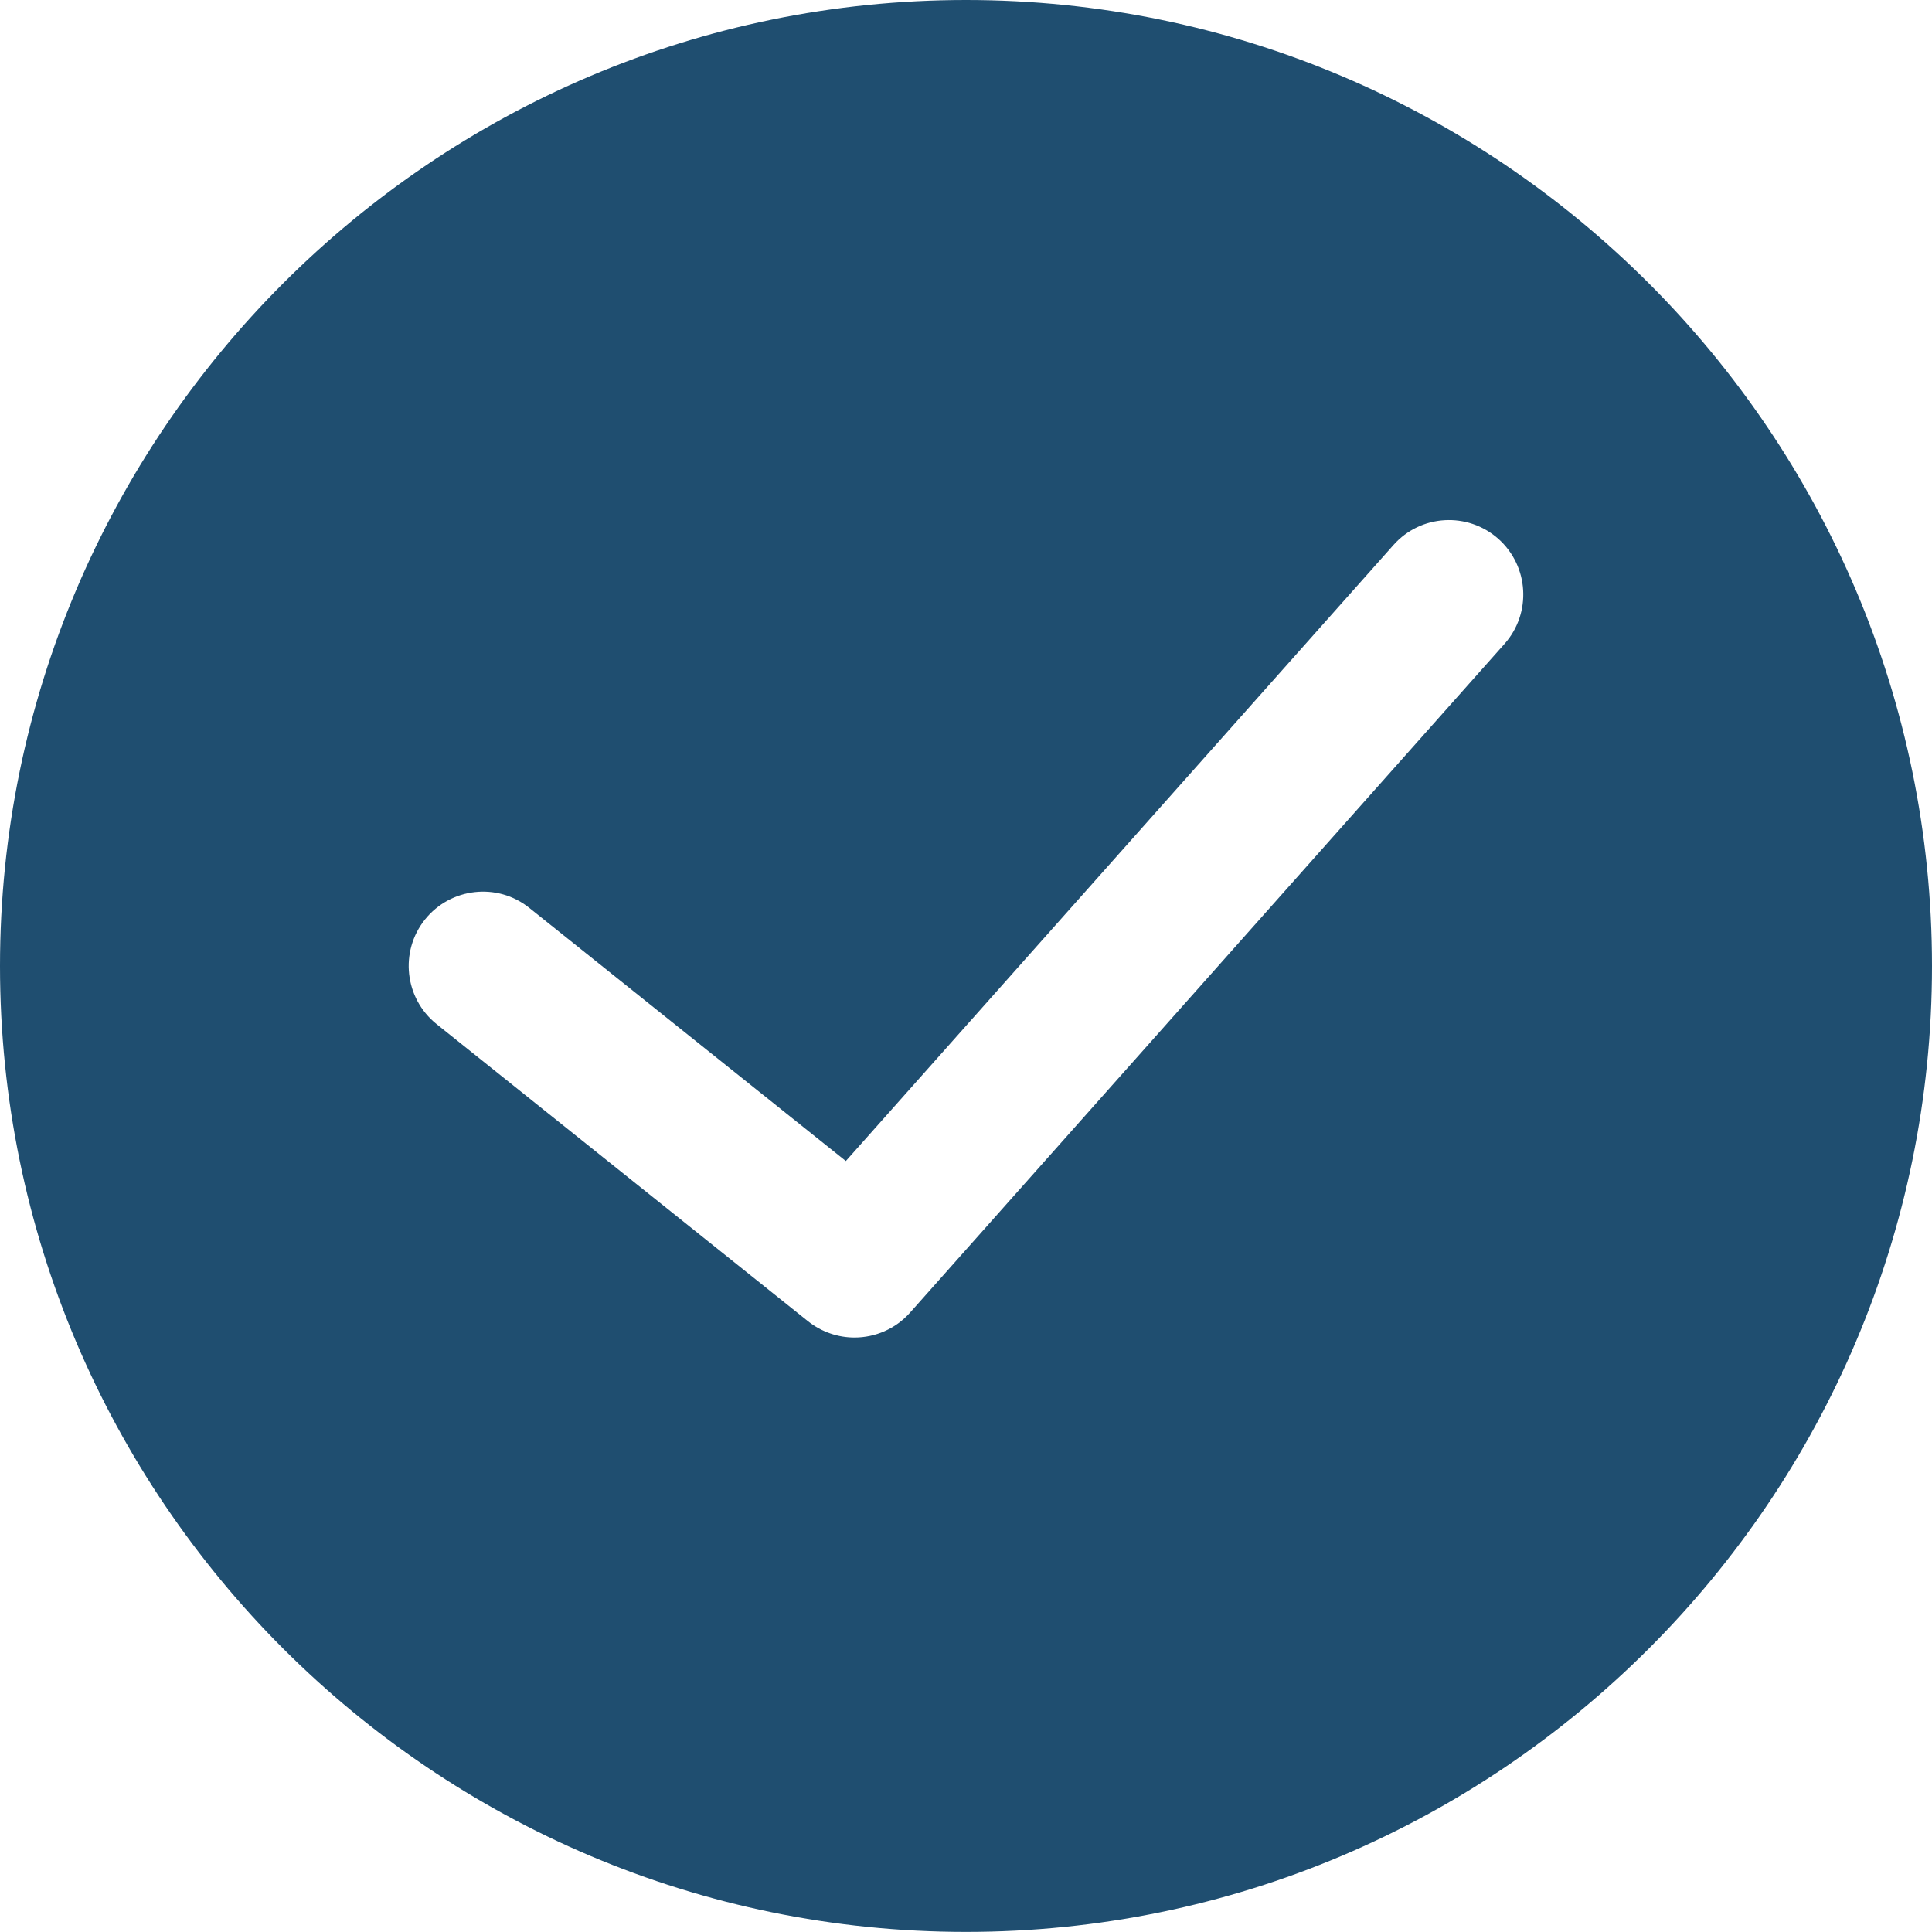
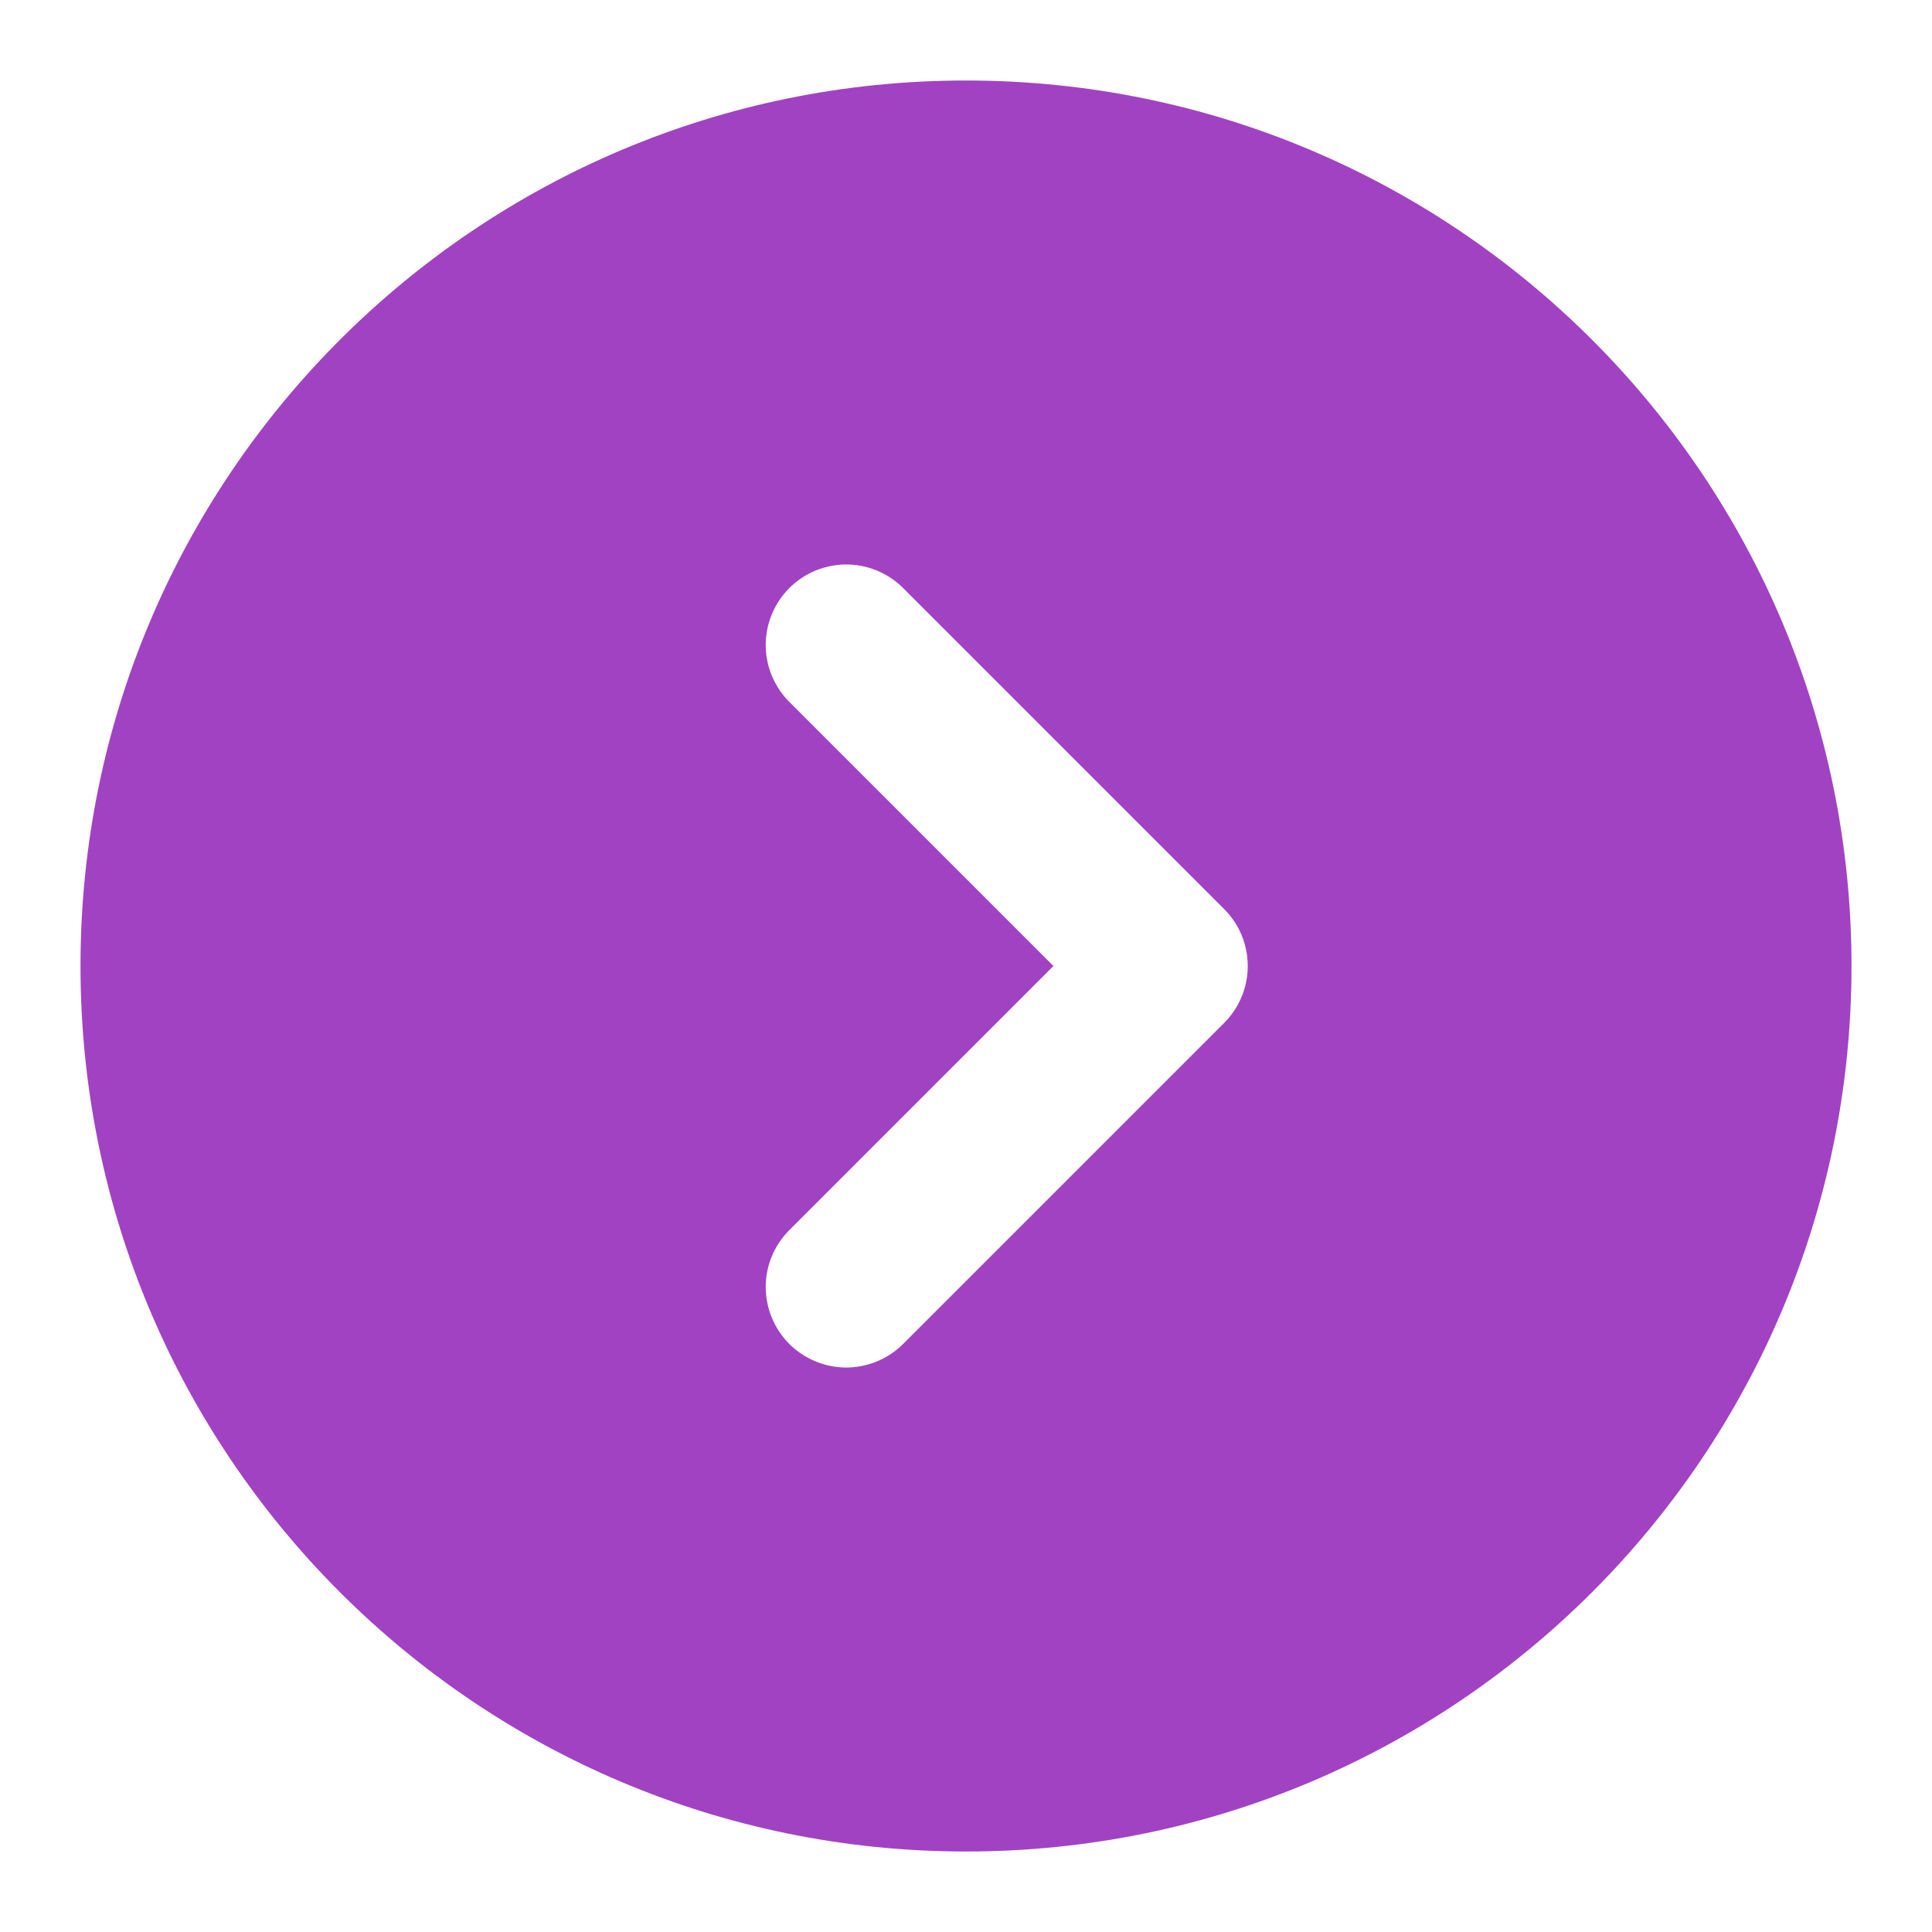
- <svg xmlns="http://www.w3.org/2000/svg" width="20" height="20" viewBox="0 0 20 20" fill="none">
-   <path fill-rule="evenodd" clip-rule="evenodd" d="M10 0C4.486 0 0 4.485 0 10C0 15.514 4.486 19.999 10 19.999C15.514 19.999 20 15.514 20 10C20 4.485 15.514 0 10 0ZM15.575 6.665L9.421 13.588C9.27 13.758 9.058 13.846 8.846 13.846C8.677 13.846 8.507 13.79 8.365 13.678L4.519 10.601C4.188 10.335 4.134 9.851 4.399 9.519C4.664 9.188 5.149 9.133 5.48 9.399L8.756 12.019L14.425 5.642C14.707 5.324 15.193 5.296 15.511 5.578C15.828 5.861 15.857 6.347 15.575 6.665Z" fill="#1F4E70" />
+ <svg xmlns="http://www.w3.org/2000/svg" width="24" height="24" viewBox="0 0 24 24" fill="none">
+   <path fill-rule="evenodd" clip-rule="evenodd" d="M12 1C5.925 1 1 5.925 1 12C1 18.075 5.925 23 12 23C18.075 23 23 18.075 23 12C23 5.925 18.075 1 12 1ZM9.793 8.707C9.611 8.518 9.51 8.266 9.512 8.004C9.515 7.741 9.62 7.491 9.805 7.305C9.991 7.12 10.241 7.015 10.504 7.012C10.766 7.01 11.018 7.111 11.207 7.293L15.207 11.293C15.395 11.48 15.5 11.735 15.5 12C15.5 12.265 15.395 12.52 15.207 12.707L11.207 16.707C11.018 16.889 10.766 16.99 10.504 16.988C10.241 16.985 9.991 16.88 9.805 16.695C9.62 16.509 9.515 16.259 9.512 15.996C9.51 15.734 9.611 15.482 9.793 15.293L13.086 12L9.793 8.707Z" fill="#A142C3" />
</svg>
